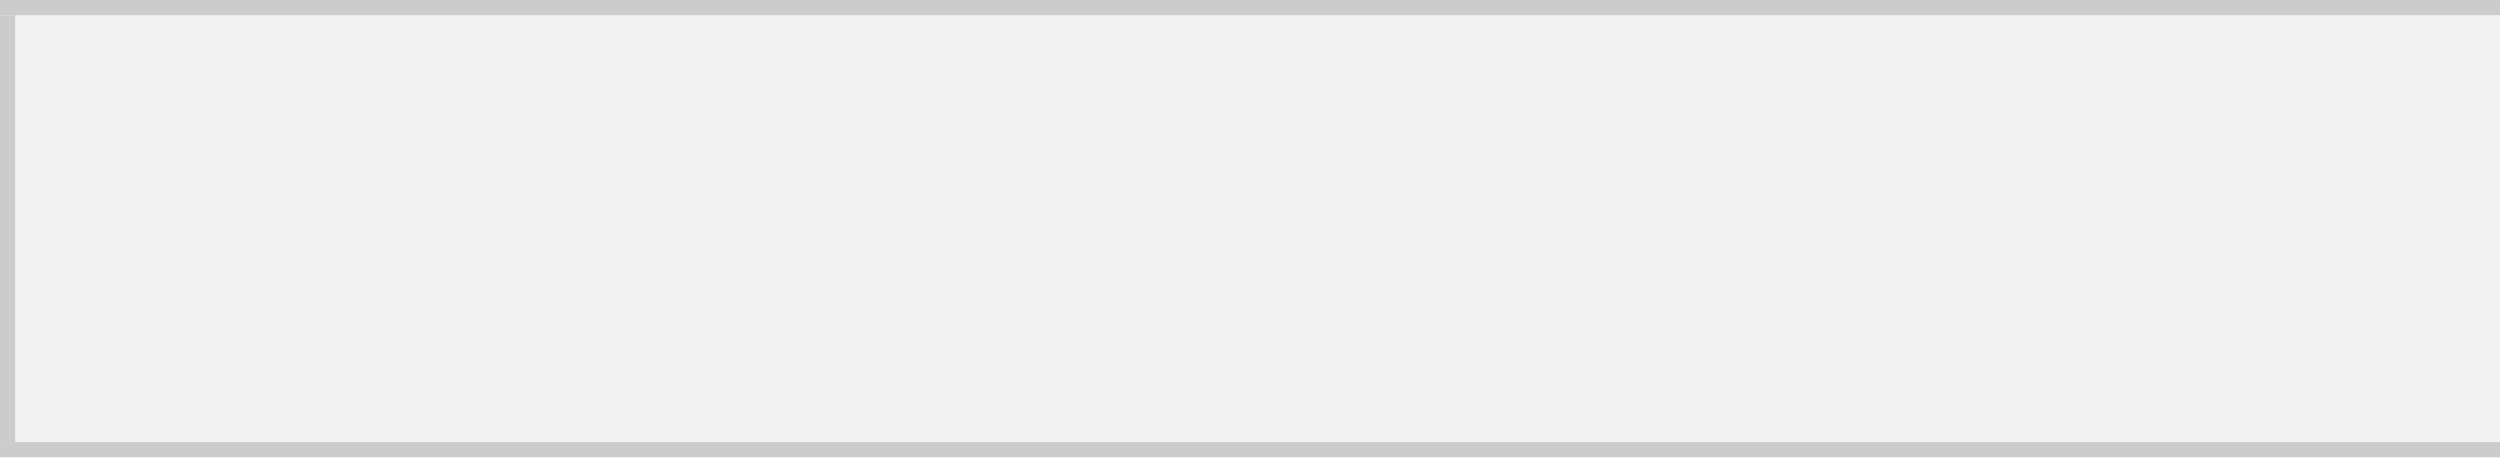
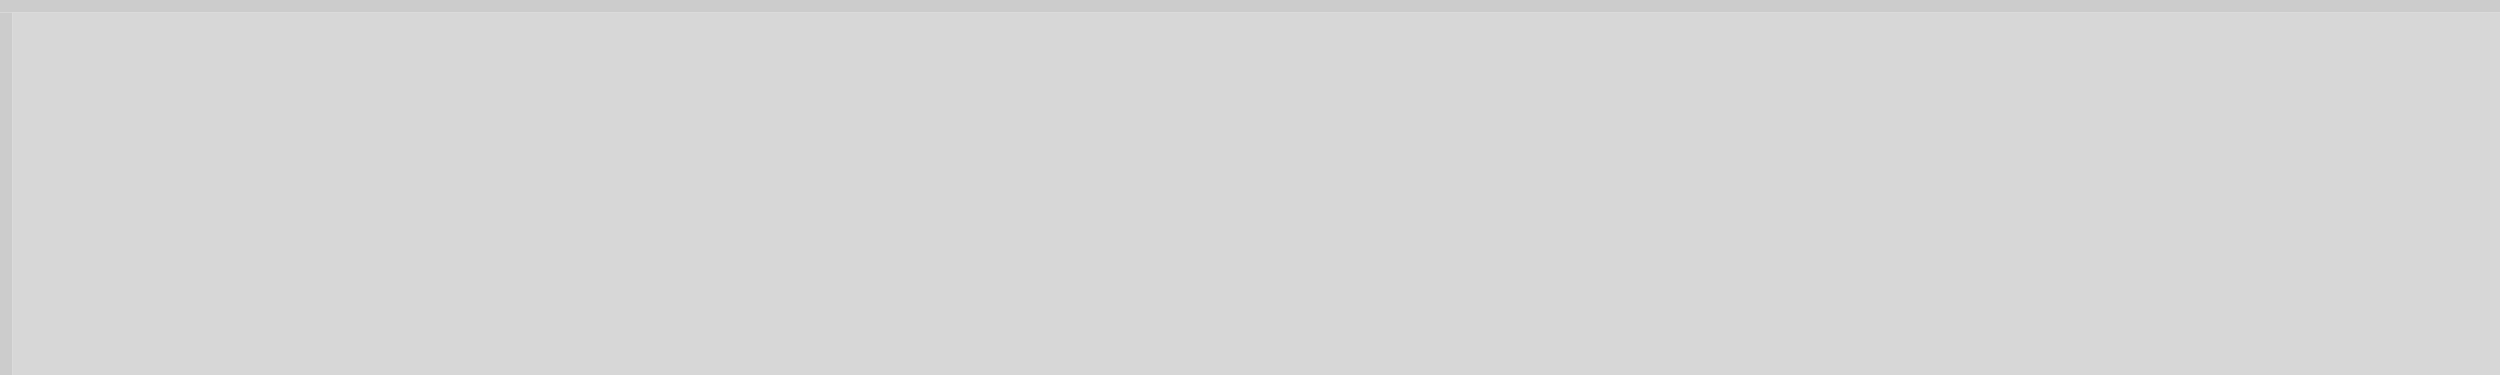
- <svg xmlns="http://www.w3.org/2000/svg" version="1.1" width="164px" height="30px" viewBox="550 180 164 30">
-   <path d="M 1 1  L 164 1  L 164 29  L 1 29  L 1 1  Z " fill-rule="nonzero" fill="rgba(242, 242, 242, 1)" stroke="none" transform="matrix(1 0 0 1 550 180 )" class="fill" />
-   <path d="M 0.5 1  L 0.5 29  " stroke-width="1" stroke-dasharray="0" stroke="rgba(204, 204, 204, 1)" fill="none" transform="matrix(1 0 0 1 550 180 )" class="stroke" />
-   <path d="M 0 0.5  L 164 0.5  " stroke-width="1" stroke-dasharray="0" stroke="rgba(204, 204, 204, 1)" fill="none" transform="matrix(1 0 0 1 550 180 )" class="stroke" />
-   <path d="M 0 29.5  L 164 29.5  " stroke-width="1" stroke-dasharray="0" stroke="rgba(204, 204, 204, 1)" fill="none" transform="matrix(1 0 0 1 550 180 )" class="stroke" />
+ <svg xmlns="http://www.w3.org/2000/svg" version="1.1" width="200px" height="30px" viewBox="350 0 200 30">
+   <path d="M 1 1  L 200 1  L 200 30  L 1 30  L 1 1  Z " fill-rule="nonzero" fill="rgba(215, 215, 215, 1)" stroke="none" transform="matrix(1 0 0 1 350 0 )" class="fill" />
+   <path d="M 0.5 1  L 0.5 30  " stroke-width="1" stroke-dasharray="0" stroke="rgba(204, 204, 204, 1)" fill="none" transform="matrix(1 0 0 1 350 0 )" class="stroke" />
+   <path d="M 0 0.5  L 200 0.5  " stroke-width="1" stroke-dasharray="0" stroke="rgba(204, 204, 204, 1)" fill="none" transform="matrix(1 0 0 1 350 0 )" class="stroke" />
</svg>
